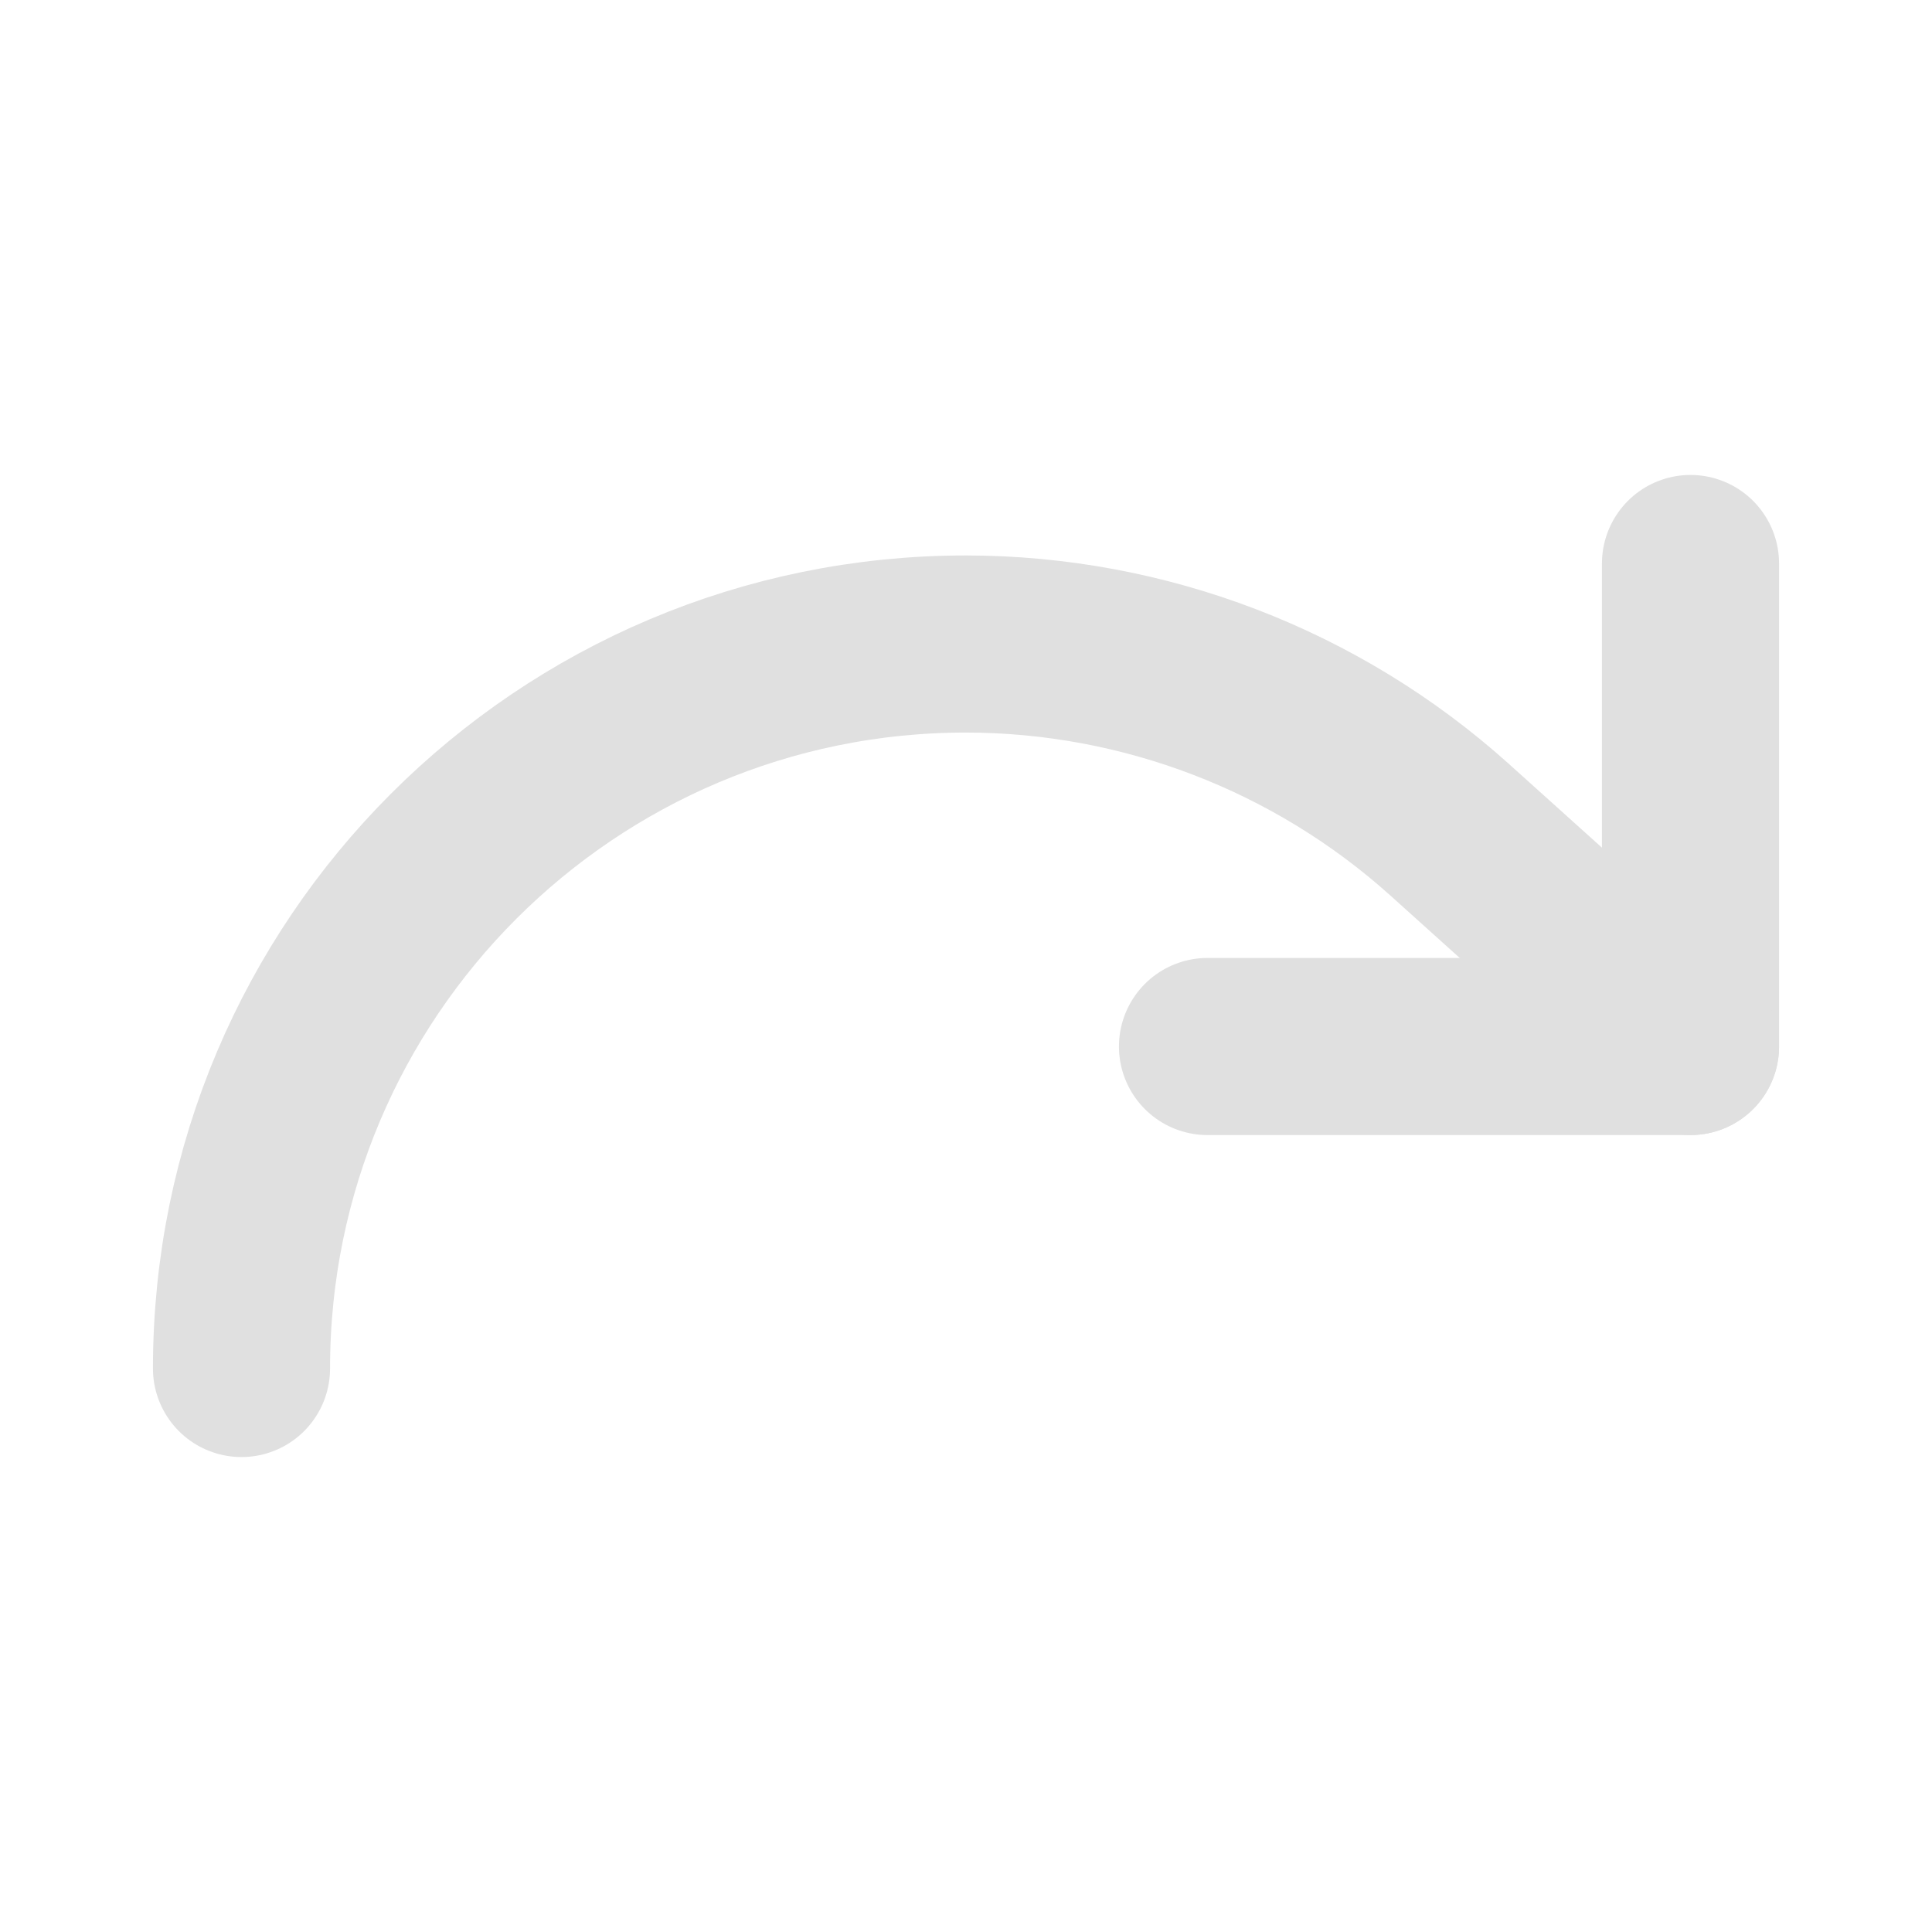
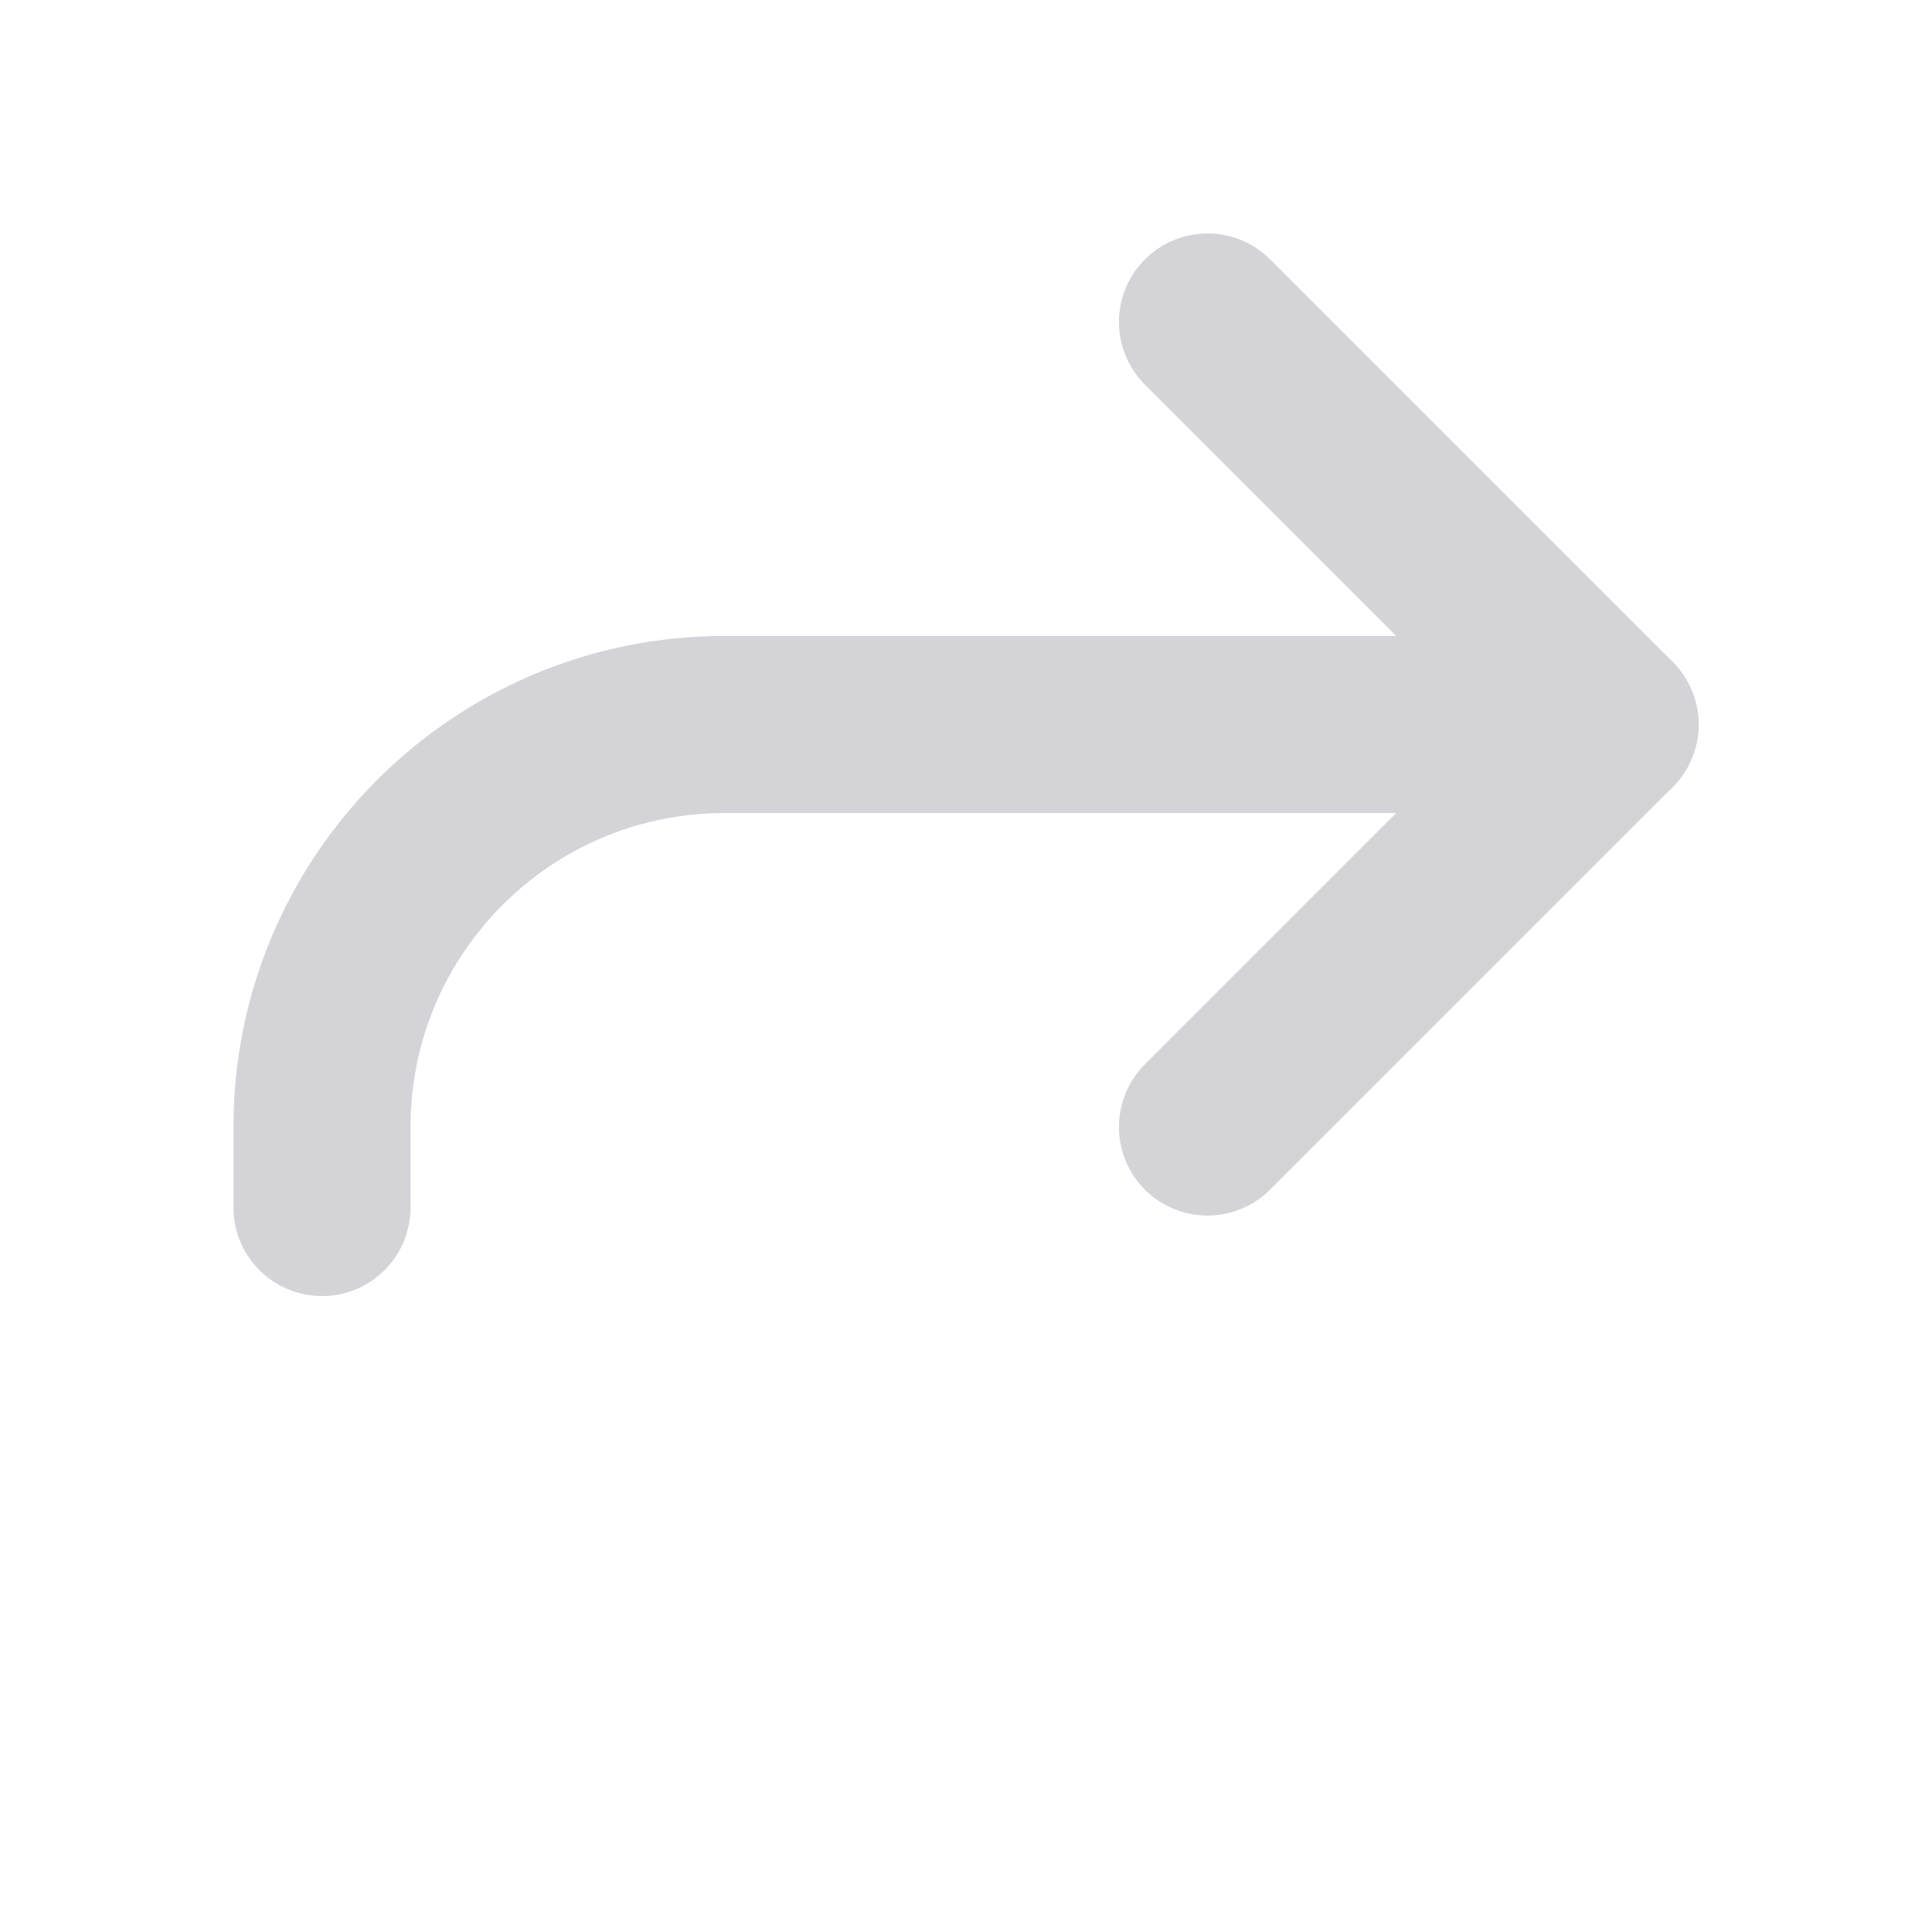
- <svg xmlns="http://www.w3.org/2000/svg" width="24" height="24" viewBox="0 0 24 24" fill="none" stroke="#E0E0E0" stroke-width="2.2" stroke-linecap="round" stroke-linejoin="round">
-   <path d="M21 7v6h-6" />
-   <path d="M3 17a9 9 0 0 1 9-9 9 9 0 0 1 6 2.3L21 13" />
+ <svg xmlns="http://www.w3.org/2000/svg" width="24" height="24" viewBox="0 0 24 24" fill="none" stroke="#d4d4d8" stroke-width="2.2" stroke-linecap="round" stroke-linejoin="round">
+   <path d="m15 14 5-5-5-5" />
+   <path d="M20 9H9a5 5 0 0 0-5 5v1" />
</svg>
